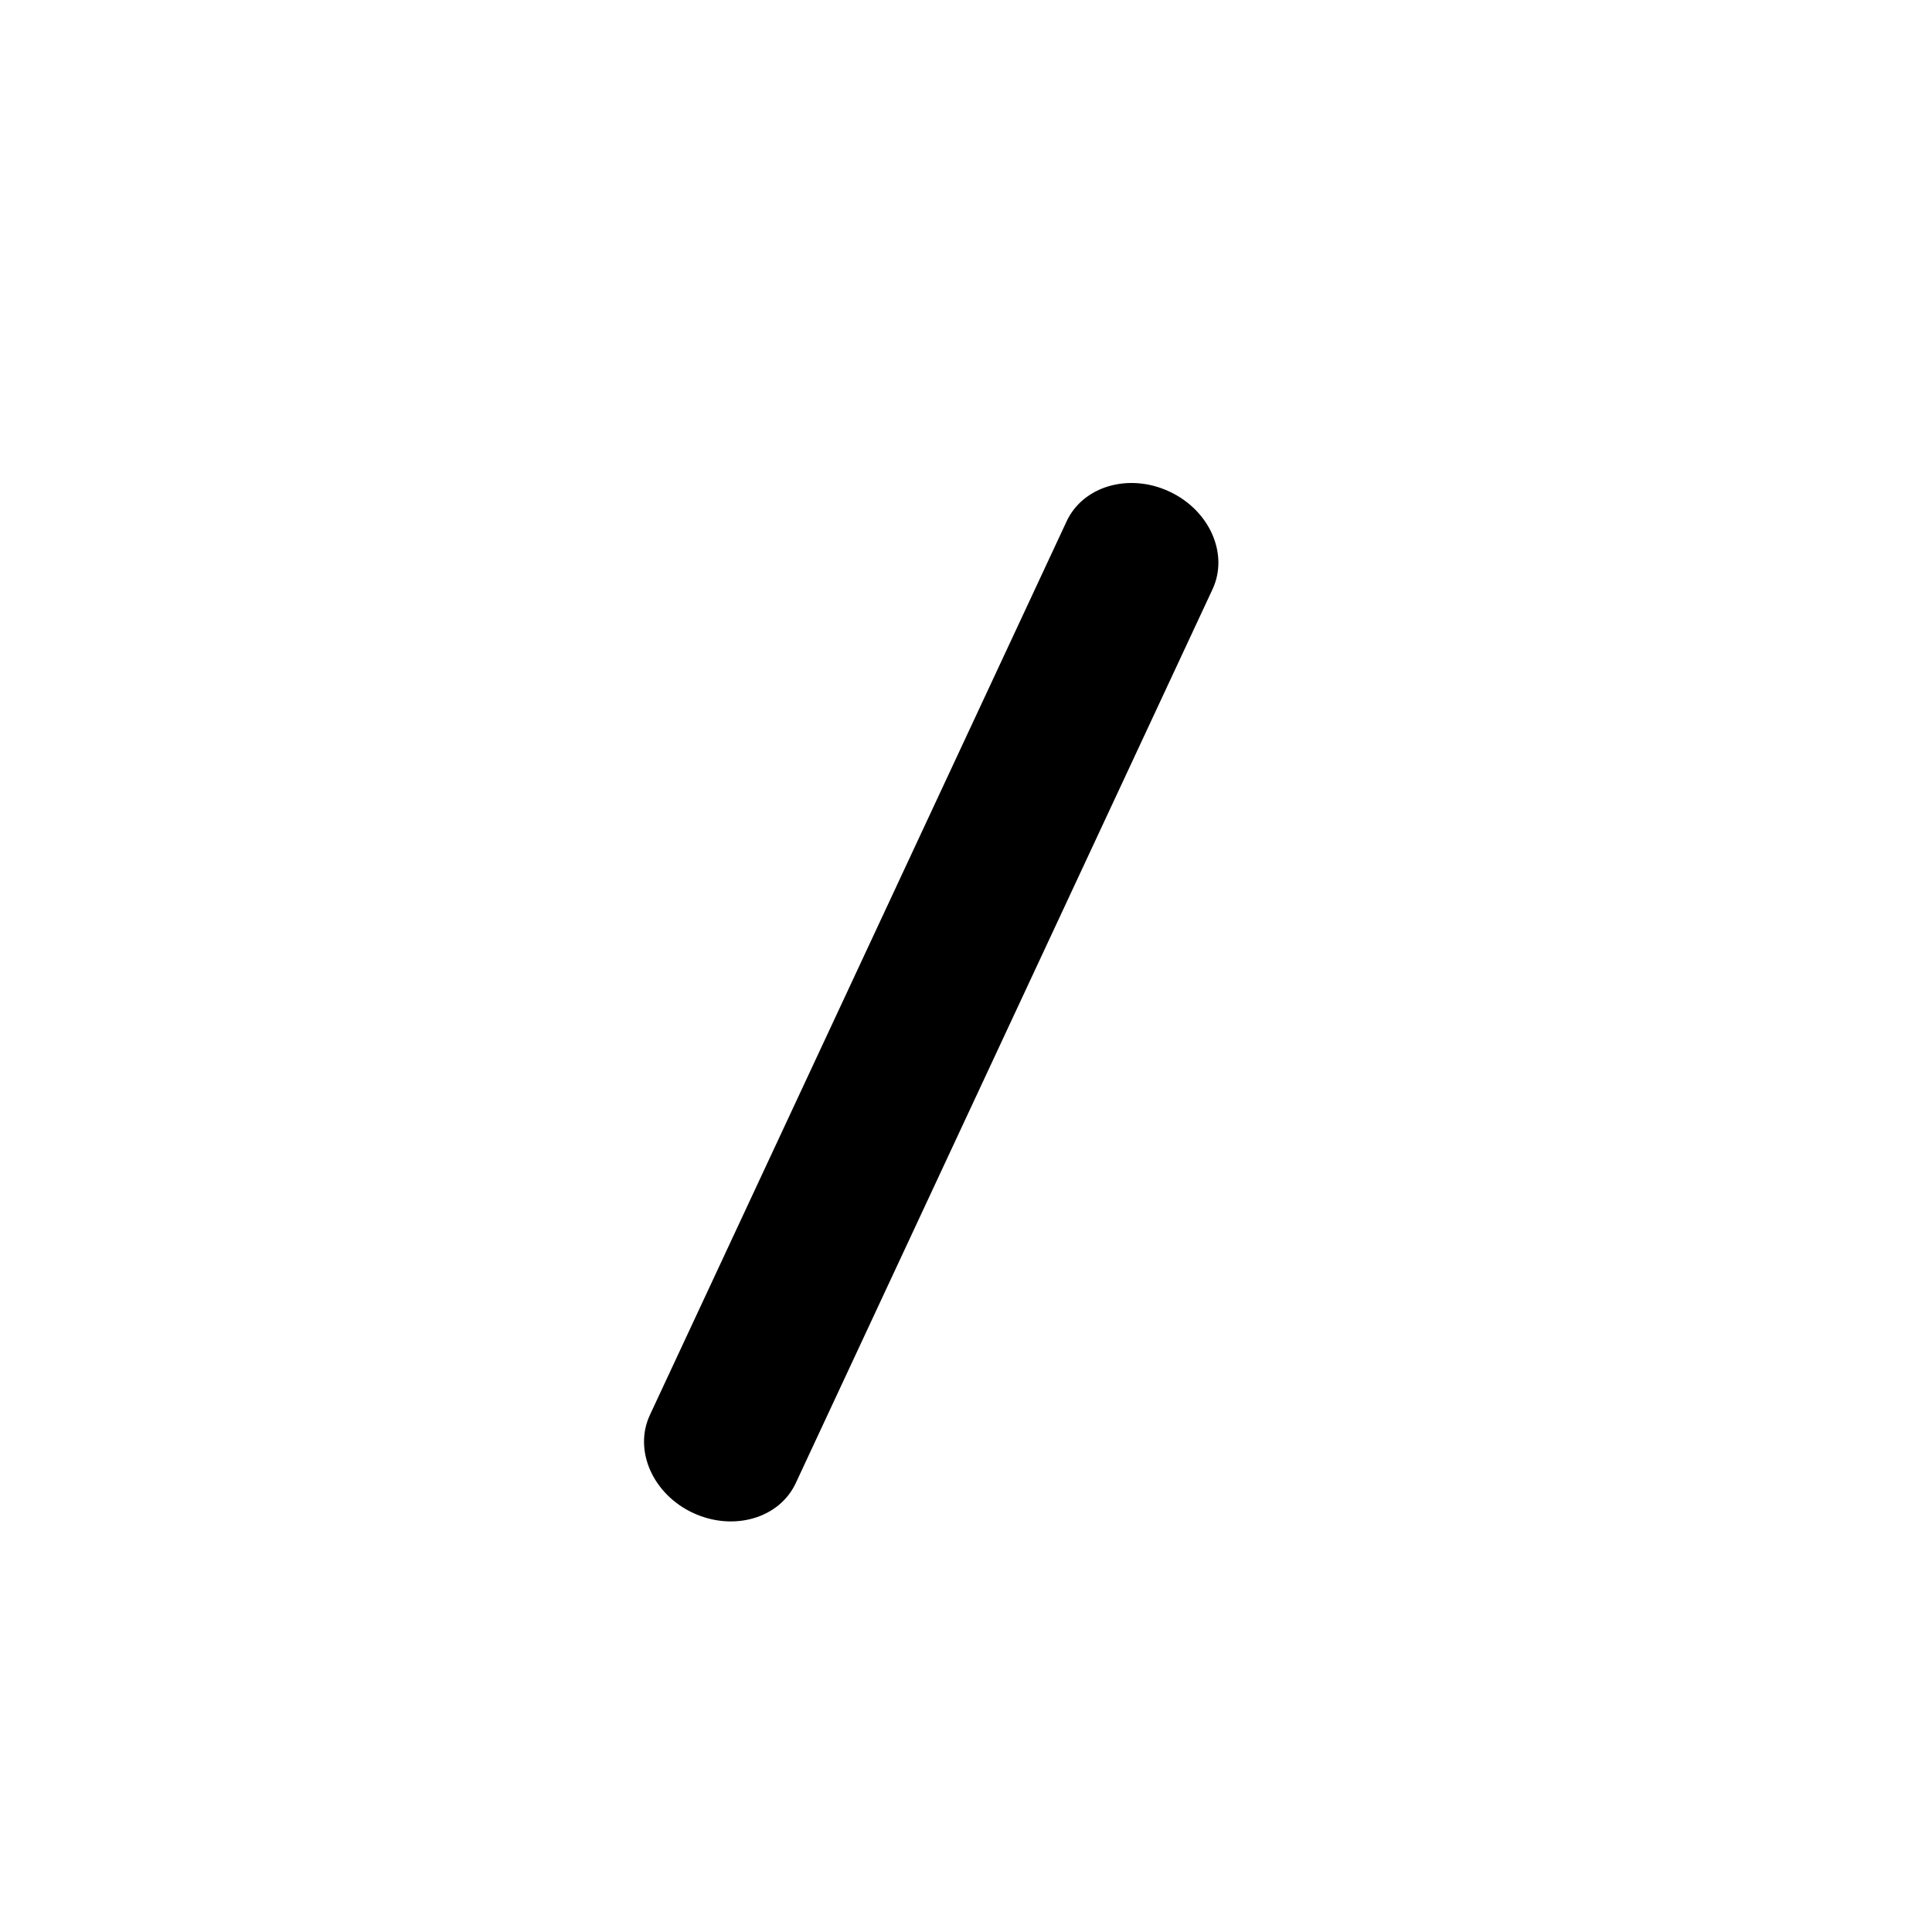
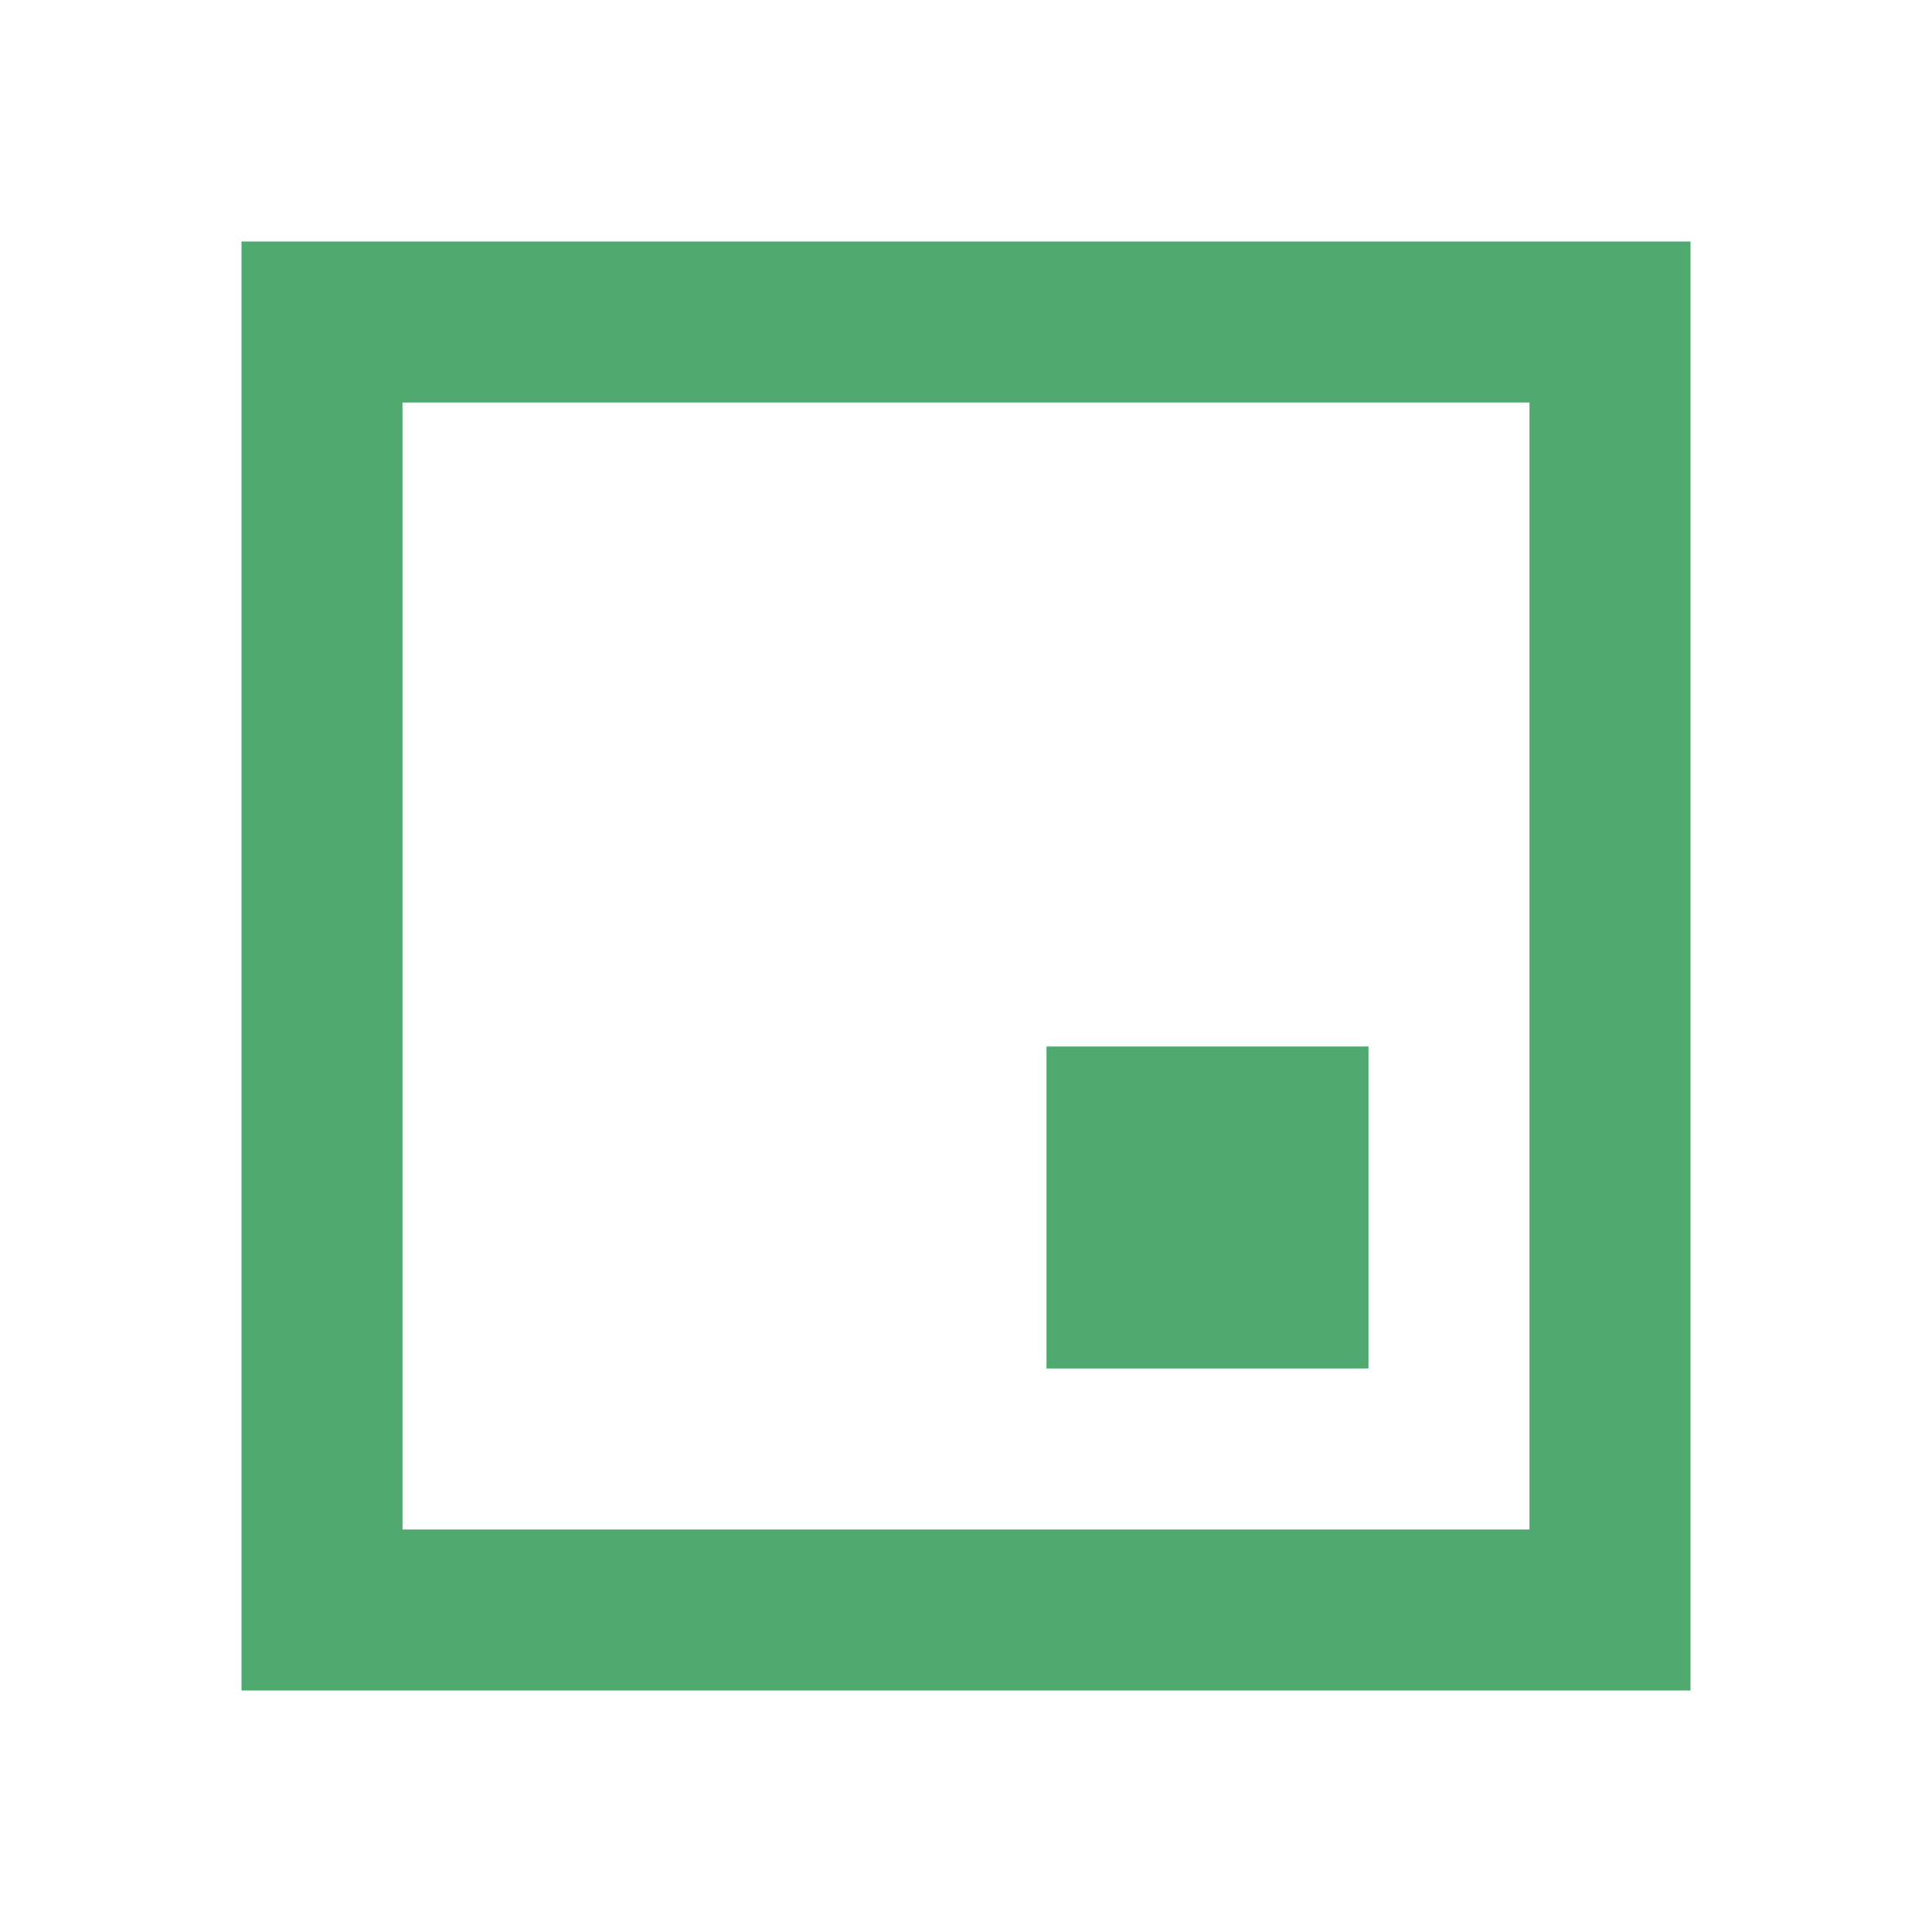
<svg xmlns="http://www.w3.org/2000/svg" width="24" height="24" viewBox="0 0 24 24" fill="none">
-   <path fill-rule="evenodd" clip-rule="evenodd" d="M14.526 6.106C15.027 6.339 15.267 6.883 15.062 7.321L9.885 18.424C9.681 18.862 9.11 19.027 8.609 18.794C8.109 18.561 7.869 18.016 8.073 17.578L13.25 6.476C13.454 6.038 14.025 5.872 14.526 6.106Z" fill="currentColor" />
+   <path d="M17 13H13V17H17V13Z" fill="#50aa70" />
+   <path fill-rule="evenodd" clip-rule="evenodd" d="M3 3H21V21H3V3ZM5 5H19V19H5V5Z" fill="#50aa70" />
</svg>
